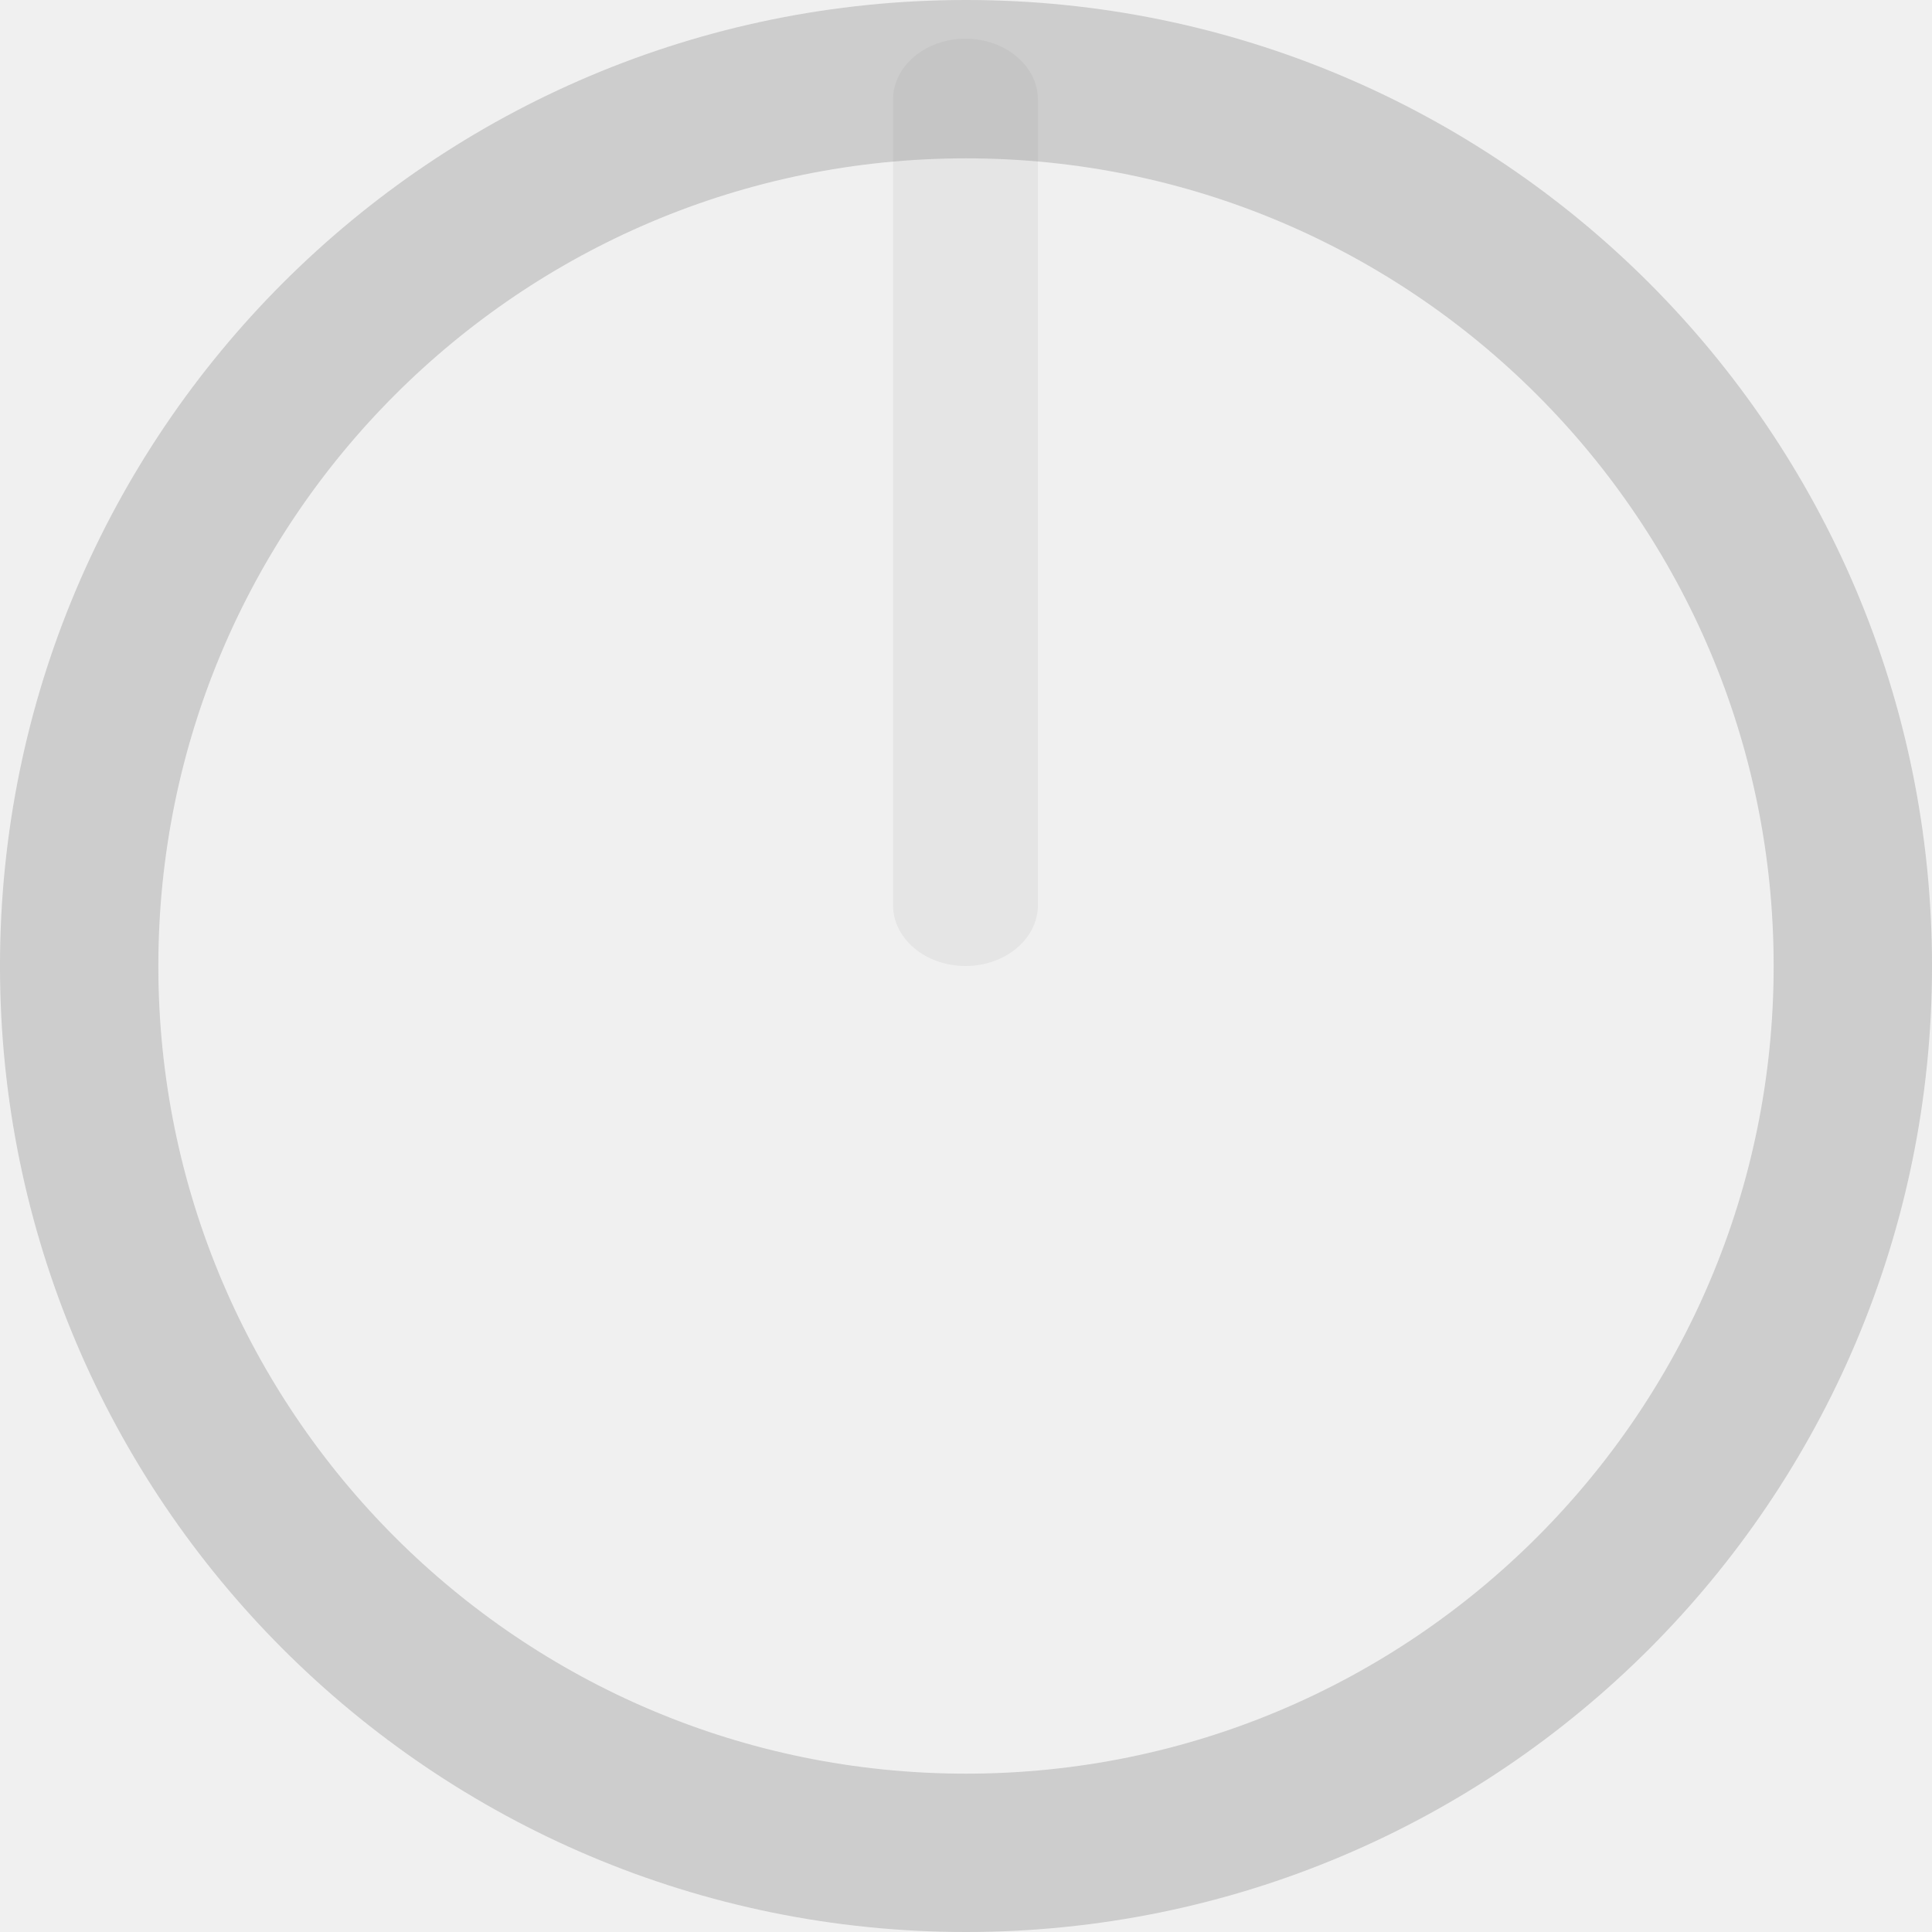
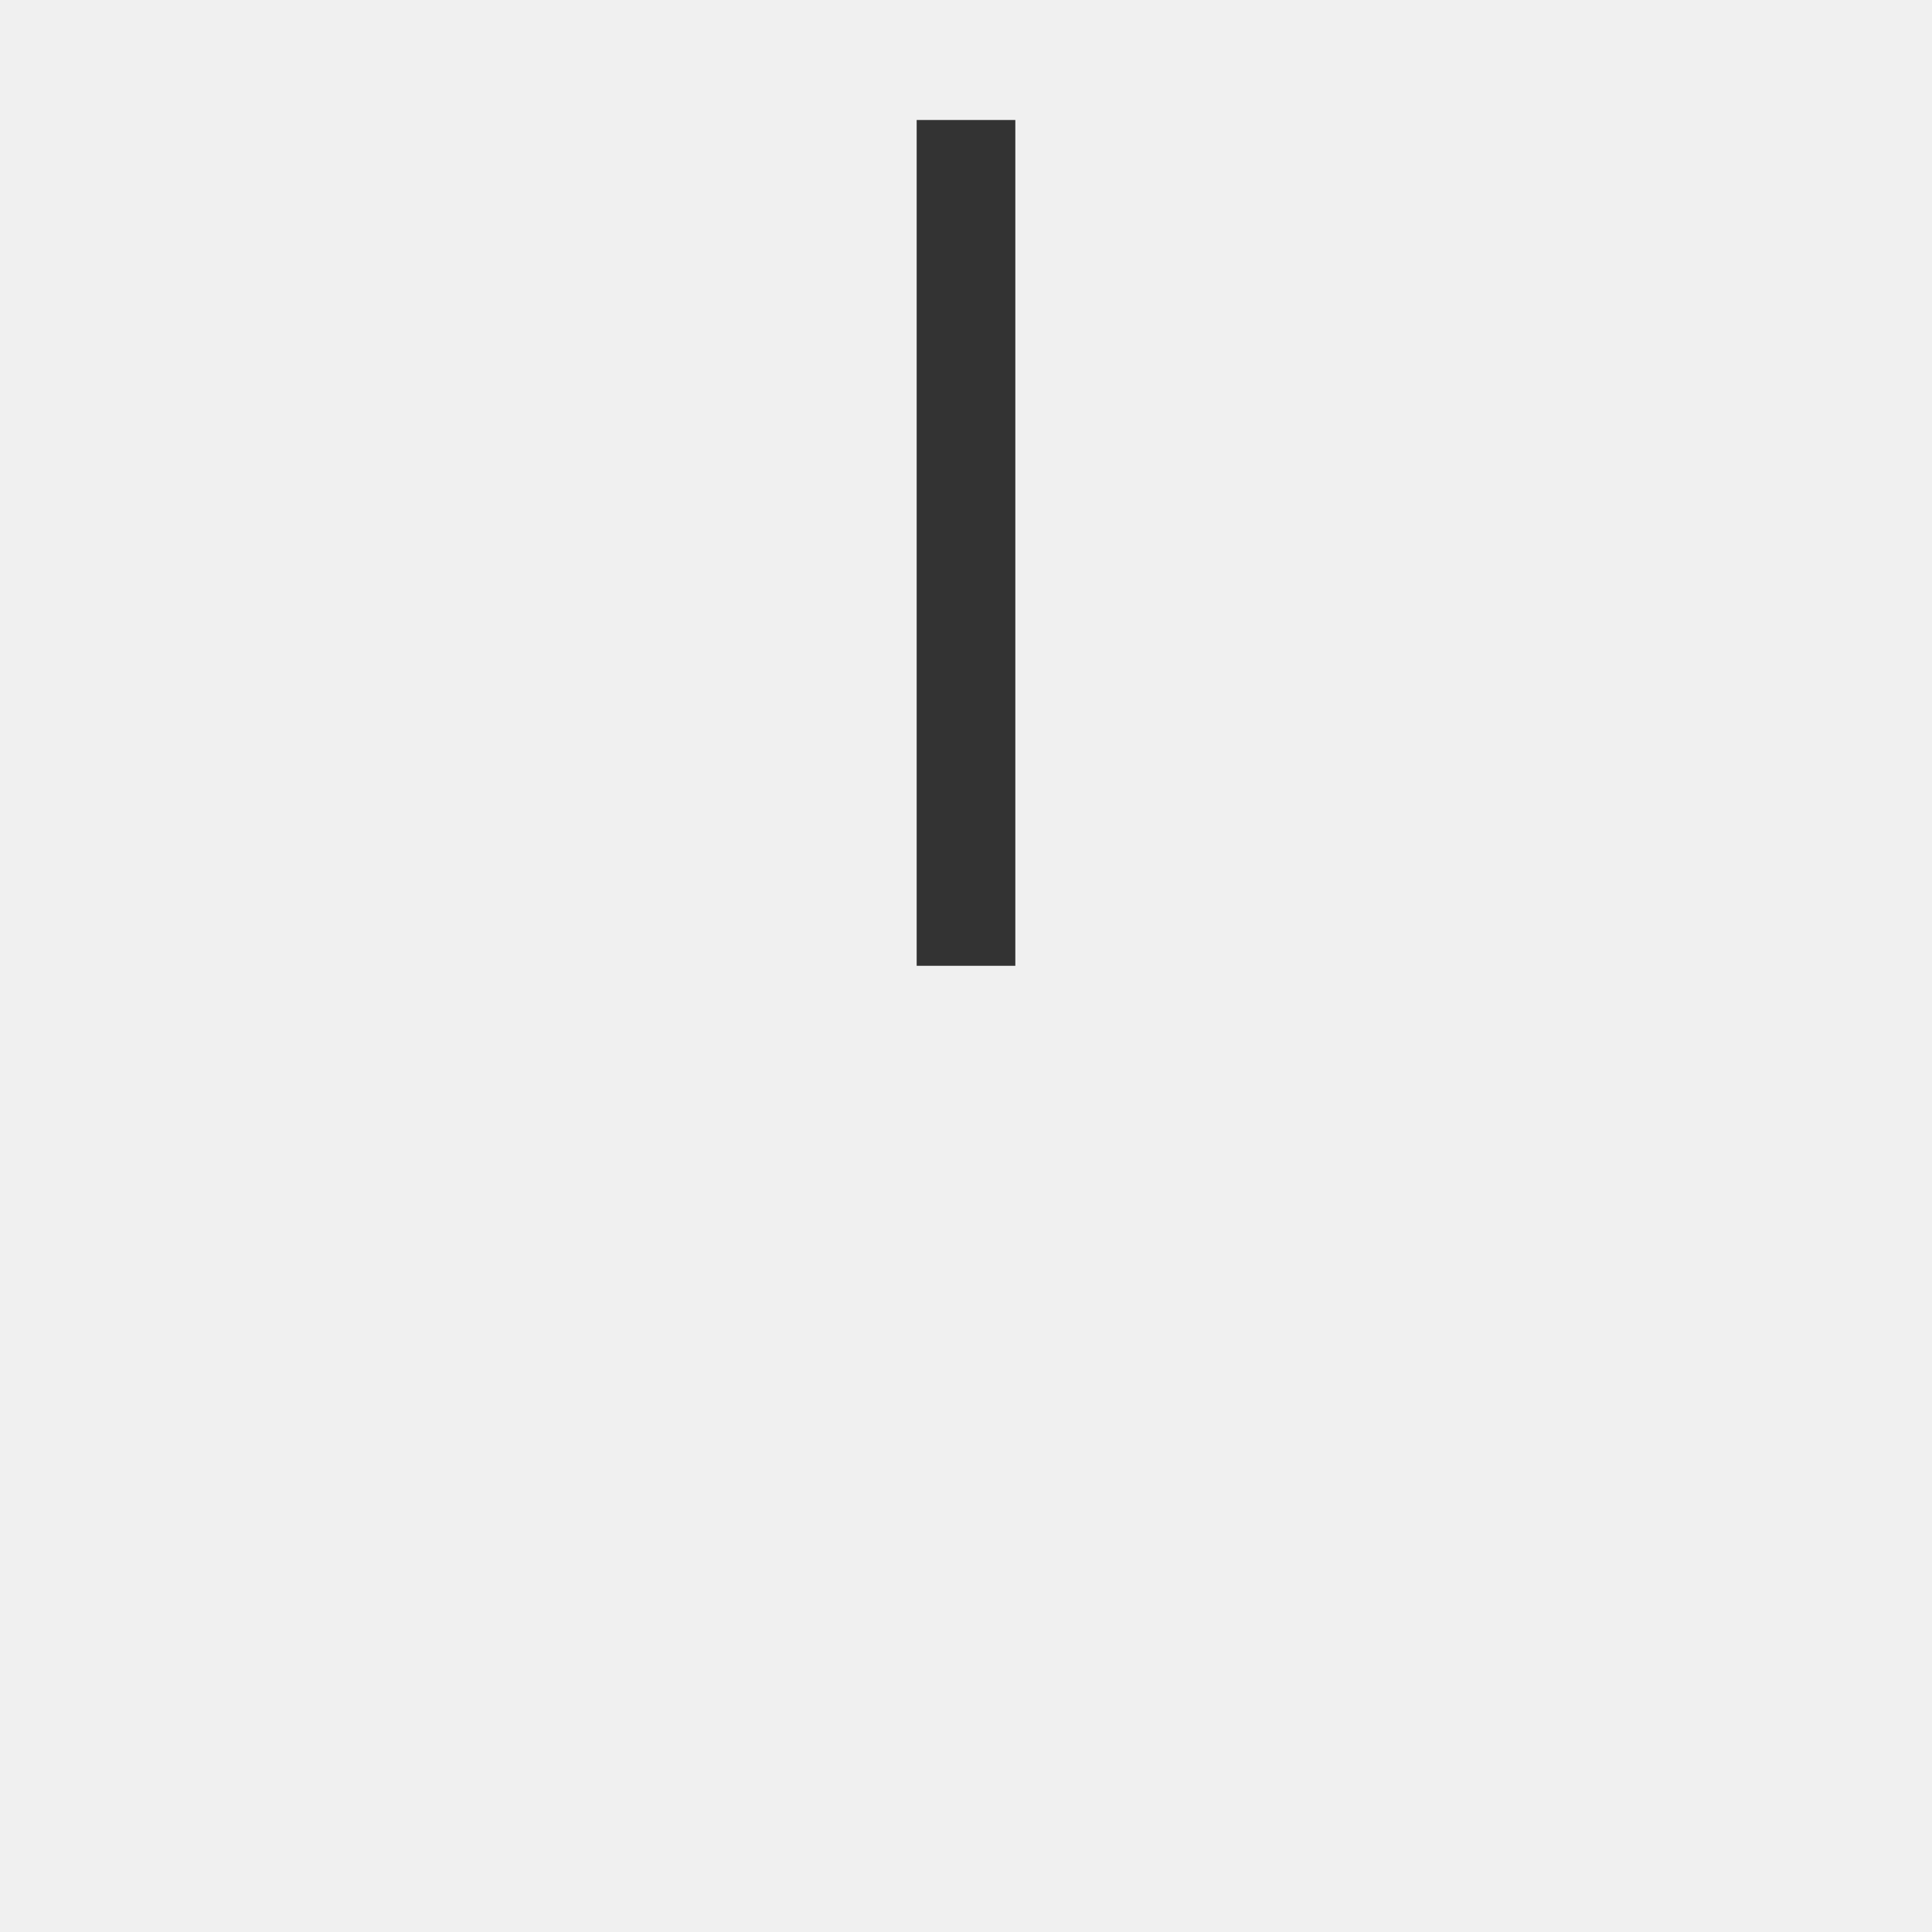
<svg xmlns="http://www.w3.org/2000/svg" width="9.322mm" height="9.322mm" viewBox="0 0 9.322 9.322" version="1.1" id="svg1">
  <defs id="defs1">
    </defs>
+   <g id="layer7" style="display:none">
+     <path id="path25465" style="fill:#888888;fill-opacity:1;stroke:none;stroke-width:0.062;stroke-dasharray:none;stroke-opacity:1;paint-order:markers stroke fill;stop-color:#000000" d="M 2.047,1.017 7.48,8.131 A 4.48,4.48 0 0 0 9.141,4.651 4.48,4.48 0 0 0 4.661,0.172 4.48,4.48 0 0 0 2.047,1.017 Z" />
+     <path id="path16486" style="fill:#616161;fill-opacity:1;stroke:none;stroke-width:0.062;stroke-dasharray:none;stroke-opacity:1;paint-order:markers stroke fill;stop-color:#000000" d="M 2.047,1.017 A 4.48,4.48 0 0 0 0.181,4.651 4.48,4.48 0 0 0 4.661,9.131 4.48,4.48 0 0 0 7.48,8.131 Z" />
+     <circle style="fill:#ffffff;fill-opacity:0.663;stroke:none;stroke-width:0.059;stroke-dasharray:none;stroke-opacity:1;paint-order:markers stroke fill;stop-color:#000000" id="path28624" cx="4.661" cy="4.661" r="4.307" />
+     <circle style="fill:#383838;fill-opacity:0.617;stroke:none;stroke-width:0.058;stroke-dasharray:none;stroke-opacity:1;paint-order:markers stroke fill;stop-color:#000000" id="circle30885" cx="4.661" cy="4.661" r="4.232" />
+     <path id="path47-7-6-7-1-5-4" style="display:inline;fill:#cccccc;fill-opacity:1;fill-rule:nonzero;stroke:none;stroke-width:0.798;stroke-linecap:butt;stroke-linejoin:miter;stroke-dasharray:none;stroke-dashoffset:0;stroke-opacity:1;paint-order:markers stroke fill" d="m 4.613,4.62 0.024,0.036 0.011,-0.006 c -0.012,-0.01 -0.024,-0.02 -0.036,-0.03 z" />
+     <path id="path14223" style="display:inline;fill:#cccccc;fill-opacity:1;fill-rule:nonzero;stroke:none;stroke-width:0.798;stroke-linecap:butt;stroke-linejoin:miter;stroke-dasharray:none;stroke-dashoffset:0;stroke-opacity:1;paint-order:markers stroke fill" d="m 4.654,4.654 c -0.002,-0.002 -0.004,-0.003 -0.006,-0.004 l -0.011,0.006 0.025,0.035 z" />
+     <path id="path14219" style="display:inline;fill:#cccccc;fill-opacity:1;fill-rule:nonzero;stroke:none;stroke-width:0.798;stroke-linecap:butt;stroke-linejoin:miter;stroke-dasharray:none;stroke-dashoffset:0;stroke-opacity:1;paint-order:markers stroke fill" d="m 4.653,4.648 -0.004,0.002 c 0.002,0.002 0.004,0.003 0.006,0.004 z" />
+     <g id="g25407" transform="matrix(0.9801162,0,0,0.9801162,0.09267749,0.09230742)">
+       <path id="path14231" style="display:inline;fill:#afafaf;fill-opacity:1;fill-rule:nonzero;stroke:none;stroke-width:0.73;stroke-linecap:butt;stroke-linejoin:miter;stroke-dasharray:none;stroke-dashoffset:0;stroke-opacity:1;paint-order:markers stroke fill" d="M 1.503,2.067 C 1.911,2.402 2.323,2.741 2.794,3.129 3.376,3.607 3.997,4.116 4.617,4.624 L 2.316,1.314 A 4.091,4.091 0 0 0 1.503,2.067 Z" />
+       <path id="path14229" style="display:inline;fill:#5b5b5b;fill-opacity:1;fill-rule:nonzero;stroke:none;stroke-width:0.73;stroke-linecap:butt;stroke-linejoin:miter;stroke-dasharray:none;stroke-dashoffset:0;stroke-opacity:1;paint-order:markers stroke fill" d="M 1.032,6.543 4.639,4.657 4.617,4.624 C 3.997,4.116 3.376,3.607 2.794,3.129 2.323,2.741 1.911,2.402 1.503,2.067 A 4.091,4.091 0 0 0 0.57,4.661 4.091,4.091 0 0 0 1.032,6.543 Z" />
+       <path id="path14227" style="display:inline;fill:#9e9e9e;fill-opacity:1;fill-rule:nonzero;stroke:none;stroke-width:0.73;stroke-linecap:butt;stroke-linejoin:miter;stroke-dasharray:none;stroke-dashoffset:0;stroke-opacity:1;paint-order:markers stroke fill" d="M 4.662,4.688 4.639,4.657 1.032,6.543 a 4.091,4.091 0 0 0 3.629,2.208 4.091,4.091 0 0 0 0.811,-0.084 z" />
+       <path id="path14225" style="display:inline;fill:#dddddd;fill-opacity:1;fill-rule:nonzero;stroke:none;stroke-width:0.73;stroke-linecap:butt;stroke-linejoin:miter;stroke-dasharray:none;stroke-dashoffset:0;stroke-opacity:1;paint-order:markers stroke fill" d="M 4.662,4.688 5.472,8.668 A 4.091,4.091 0 0 0 6.981,8.025 Z" />
+       <path id="path14221" style="display:inline;fill:#9e9e9e;fill-opacity:1;fill-rule:nonzero;stroke:none;stroke-width:0.73;stroke-linecap:butt;stroke-linejoin:miter;stroke-dasharray:none;stroke-dashoffset:0;stroke-opacity:1;paint-order:markers stroke fill" d="m 4.655,4.655 0.007,0.033 2.319,3.337 A 4.091,4.091 0 0 0 7.823,7.25 C 6.904,6.498 5.87,5.652 4.752,4.735 4.719,4.708 4.688,4.682 4.655,4.655 Z" />
+       <path id="path14217" style="display:inline;fill:#5b5b5b;fill-opacity:1;fill-rule:nonzero;stroke:none;stroke-width:0.73;stroke-linecap:butt;stroke-linejoin:miter;stroke-dasharray:none;stroke-dashoffset:0;stroke-opacity:1;paint-order:markers stroke fill" d="m 4.653,4.649 0.001,0.006 c 0.033,0.027 0.064,0.053 0.097,0.08 1.118,0.916 2.151,1.762 3.071,2.515 A 4.091,4.091 0 0 0 8.752,4.661 4.091,4.091 0 0 0 8.279,2.753 Z" />
+       <path id="path14215" style="display:inline;fill:#dddddd;fill-opacity:1;fill-rule:nonzero;stroke:none;stroke-width:0.73;stroke-linecap:butt;stroke-linejoin:miter;stroke-dasharray:none;stroke-dashoffset:0;stroke-opacity:1;paint-order:markers stroke fill" d="M 3.84,0.656 A 4.091,4.091 0 0 0 2.316,1.314 l 2.301,3.31 c 0.011,0.009 0.022,0.018 0.033,0.027 l 0.004,-0.002 z" />
+       <path id="path14213" style="display:inline;fill:#afafaf;fill-opacity:1;fill-rule:nonzero;stroke:none;stroke-width:0.73;stroke-linecap:butt;stroke-linejoin:miter;stroke-dasharray:none;stroke-dashoffset:0;stroke-opacity:1;paint-order:markers stroke fill" d="M 3.84,0.656 4.653,4.649 8.279,2.753 A 4.091,4.091 0 0 0 4.661,0.57 4.091,4.091 0 0 0 3.84,0.656 Z" />
+     </g>
+   </g>
  <g id="layer2">
-     <rect style="font-variation-settings:normal;opacity:1;vector-effect:none;fill:#e5e5e5;fill-opacity:1;stroke:none;stroke-width:1.226;stroke-linecap:butt;stroke-linejoin:miter;stroke-miterlimit:4;stroke-dasharray:none;stroke-dashoffset:0;stroke-opacity:1;-inkscape-stroke:none;paint-order:markers stroke fill" id="rect20" width="0.699" height="4.474" x="4.309" y="0.187" rx="0.552" ry="0.294" />
-     <circle style="display:inline;fill:none;fill-opacity:1;fill-rule:nonzero;stroke:#7b7b7b;stroke-width:0.764;stroke-linecap:butt;stroke-linejoin:miter;stroke-dasharray:none;stroke-dashoffset:0;stroke-opacity:0.304;paint-order:markers stroke fill" id="path47-7-6-7-1-5-2-8" cx="4.661" cy="4.661" r="4.279" />
+     <rect style="fill:#333333;fill-opacity:1;stroke-width:0.064;paint-order:markers stroke fill;stop-color:#000000" id="rect114942" width="0.476" height="4.081" x="4.423" y="0.579" />
  </g>
</svg>
